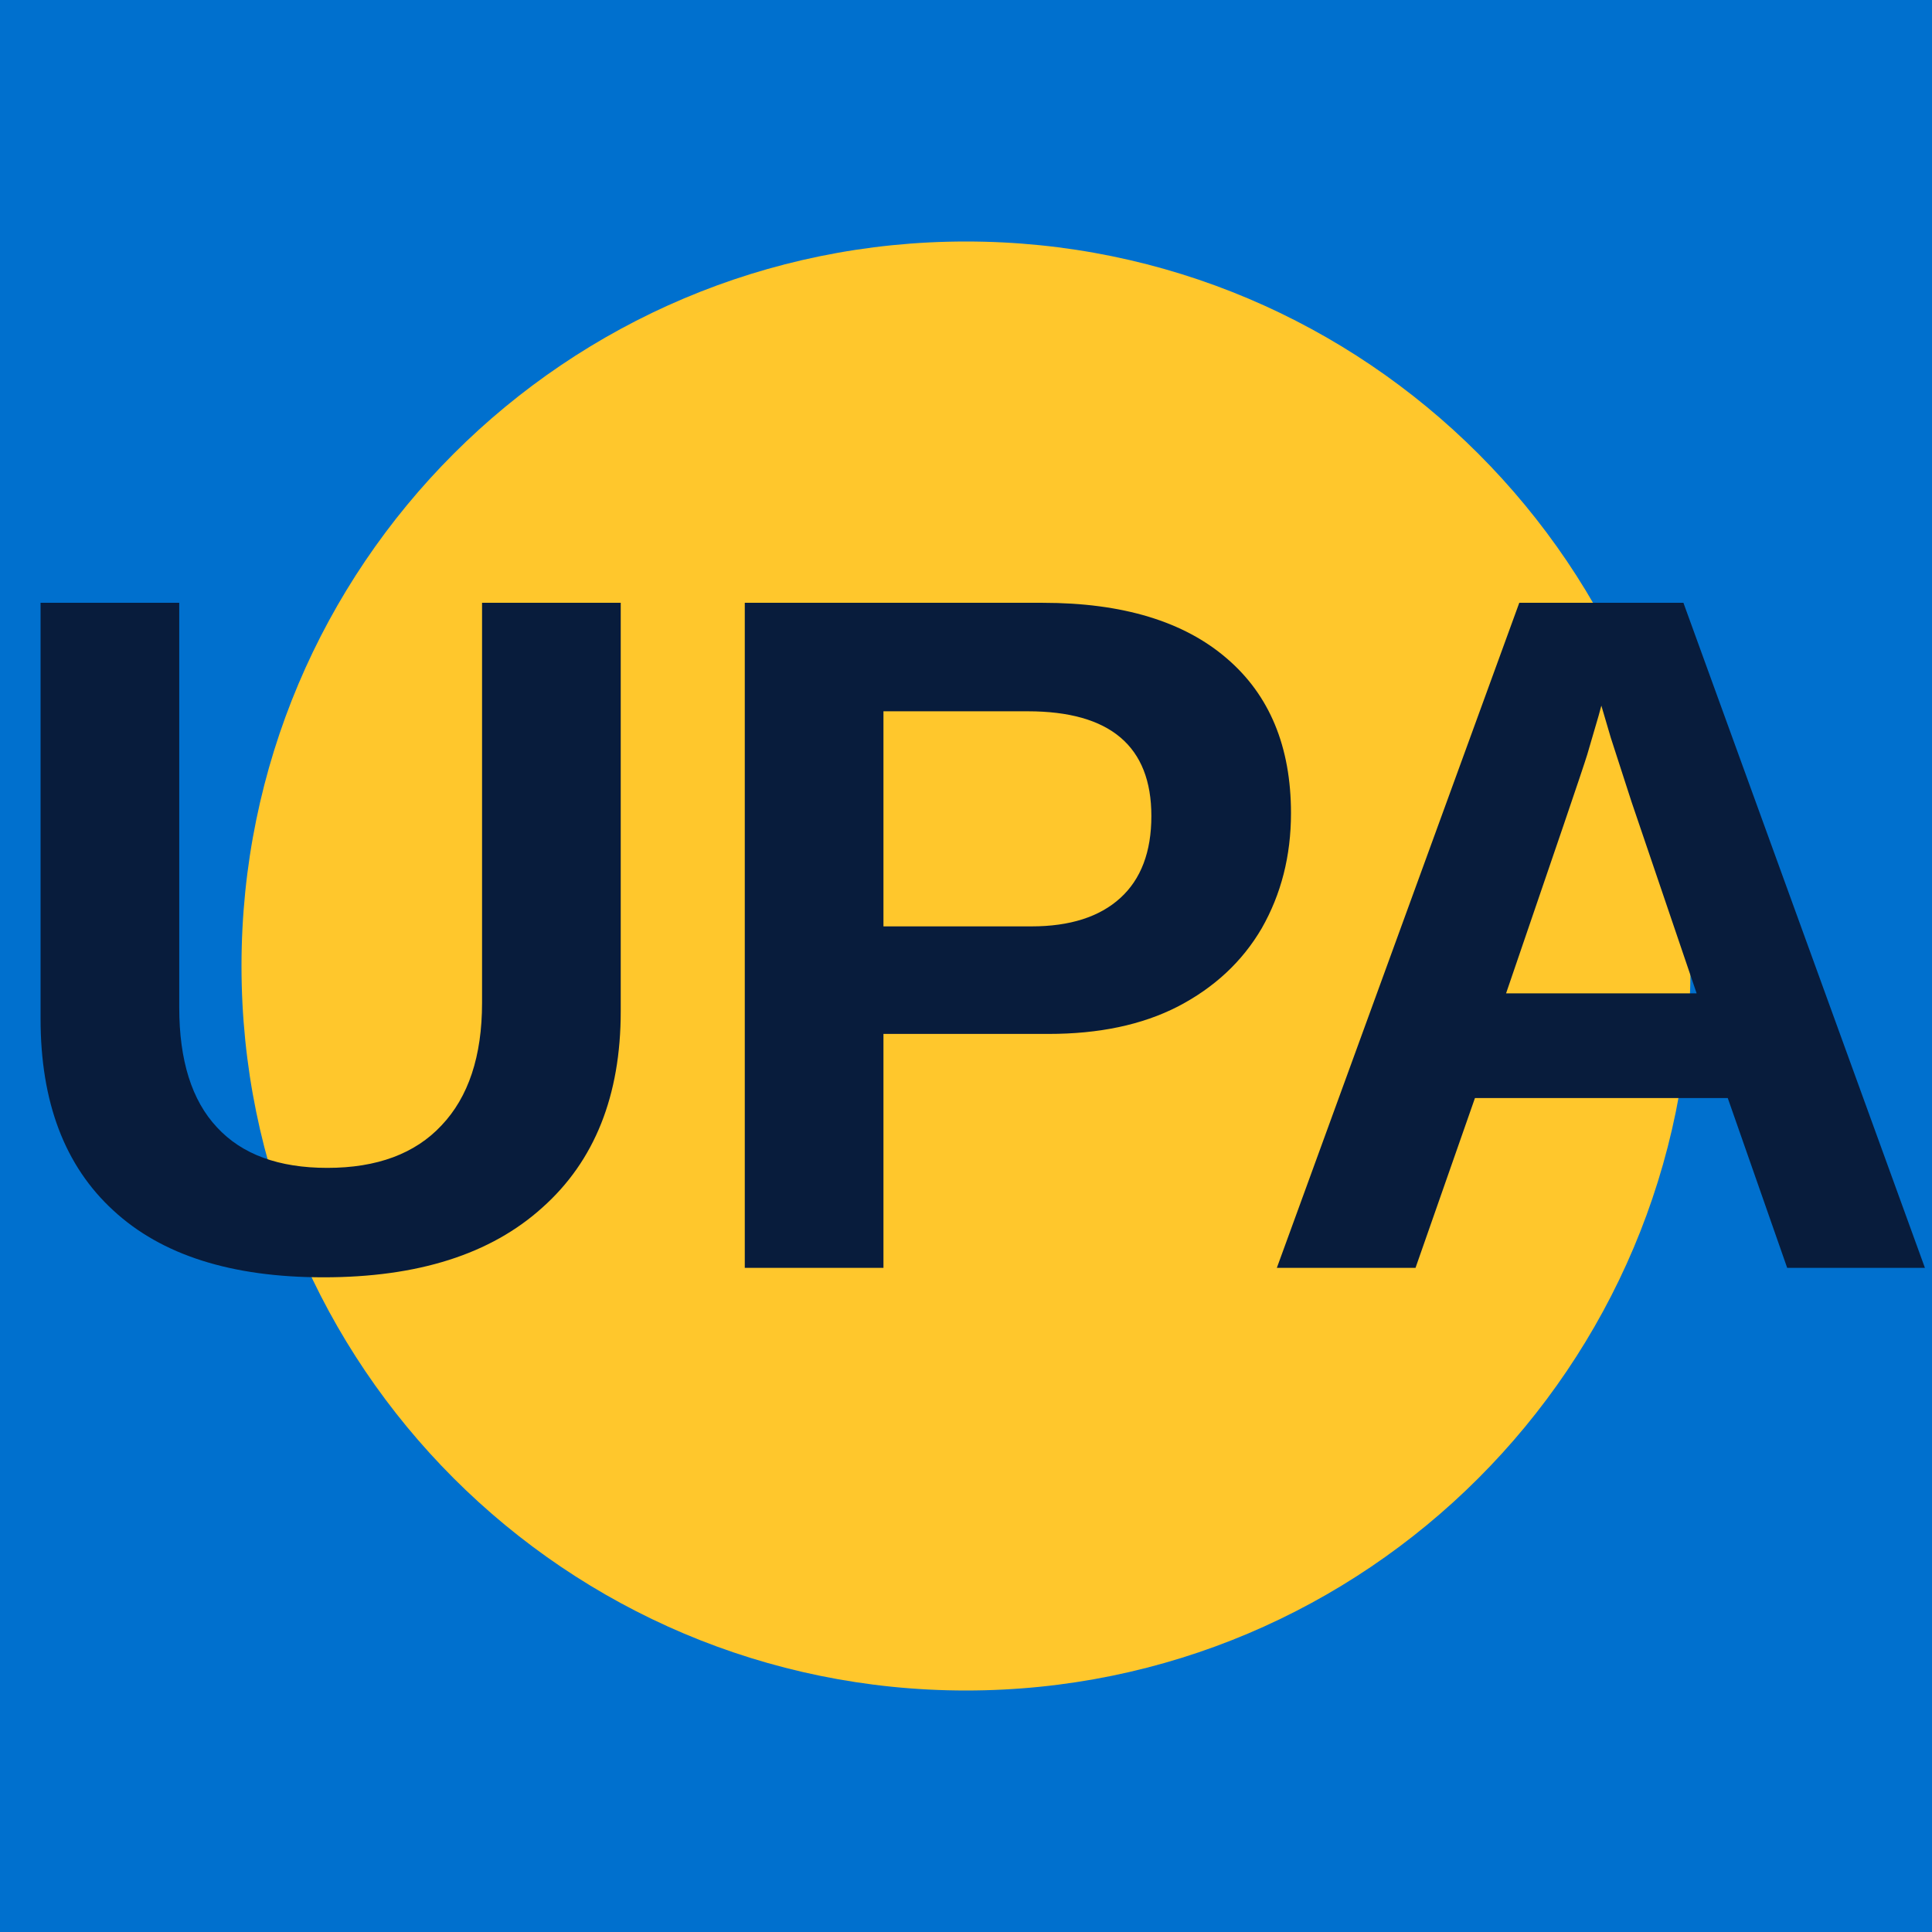
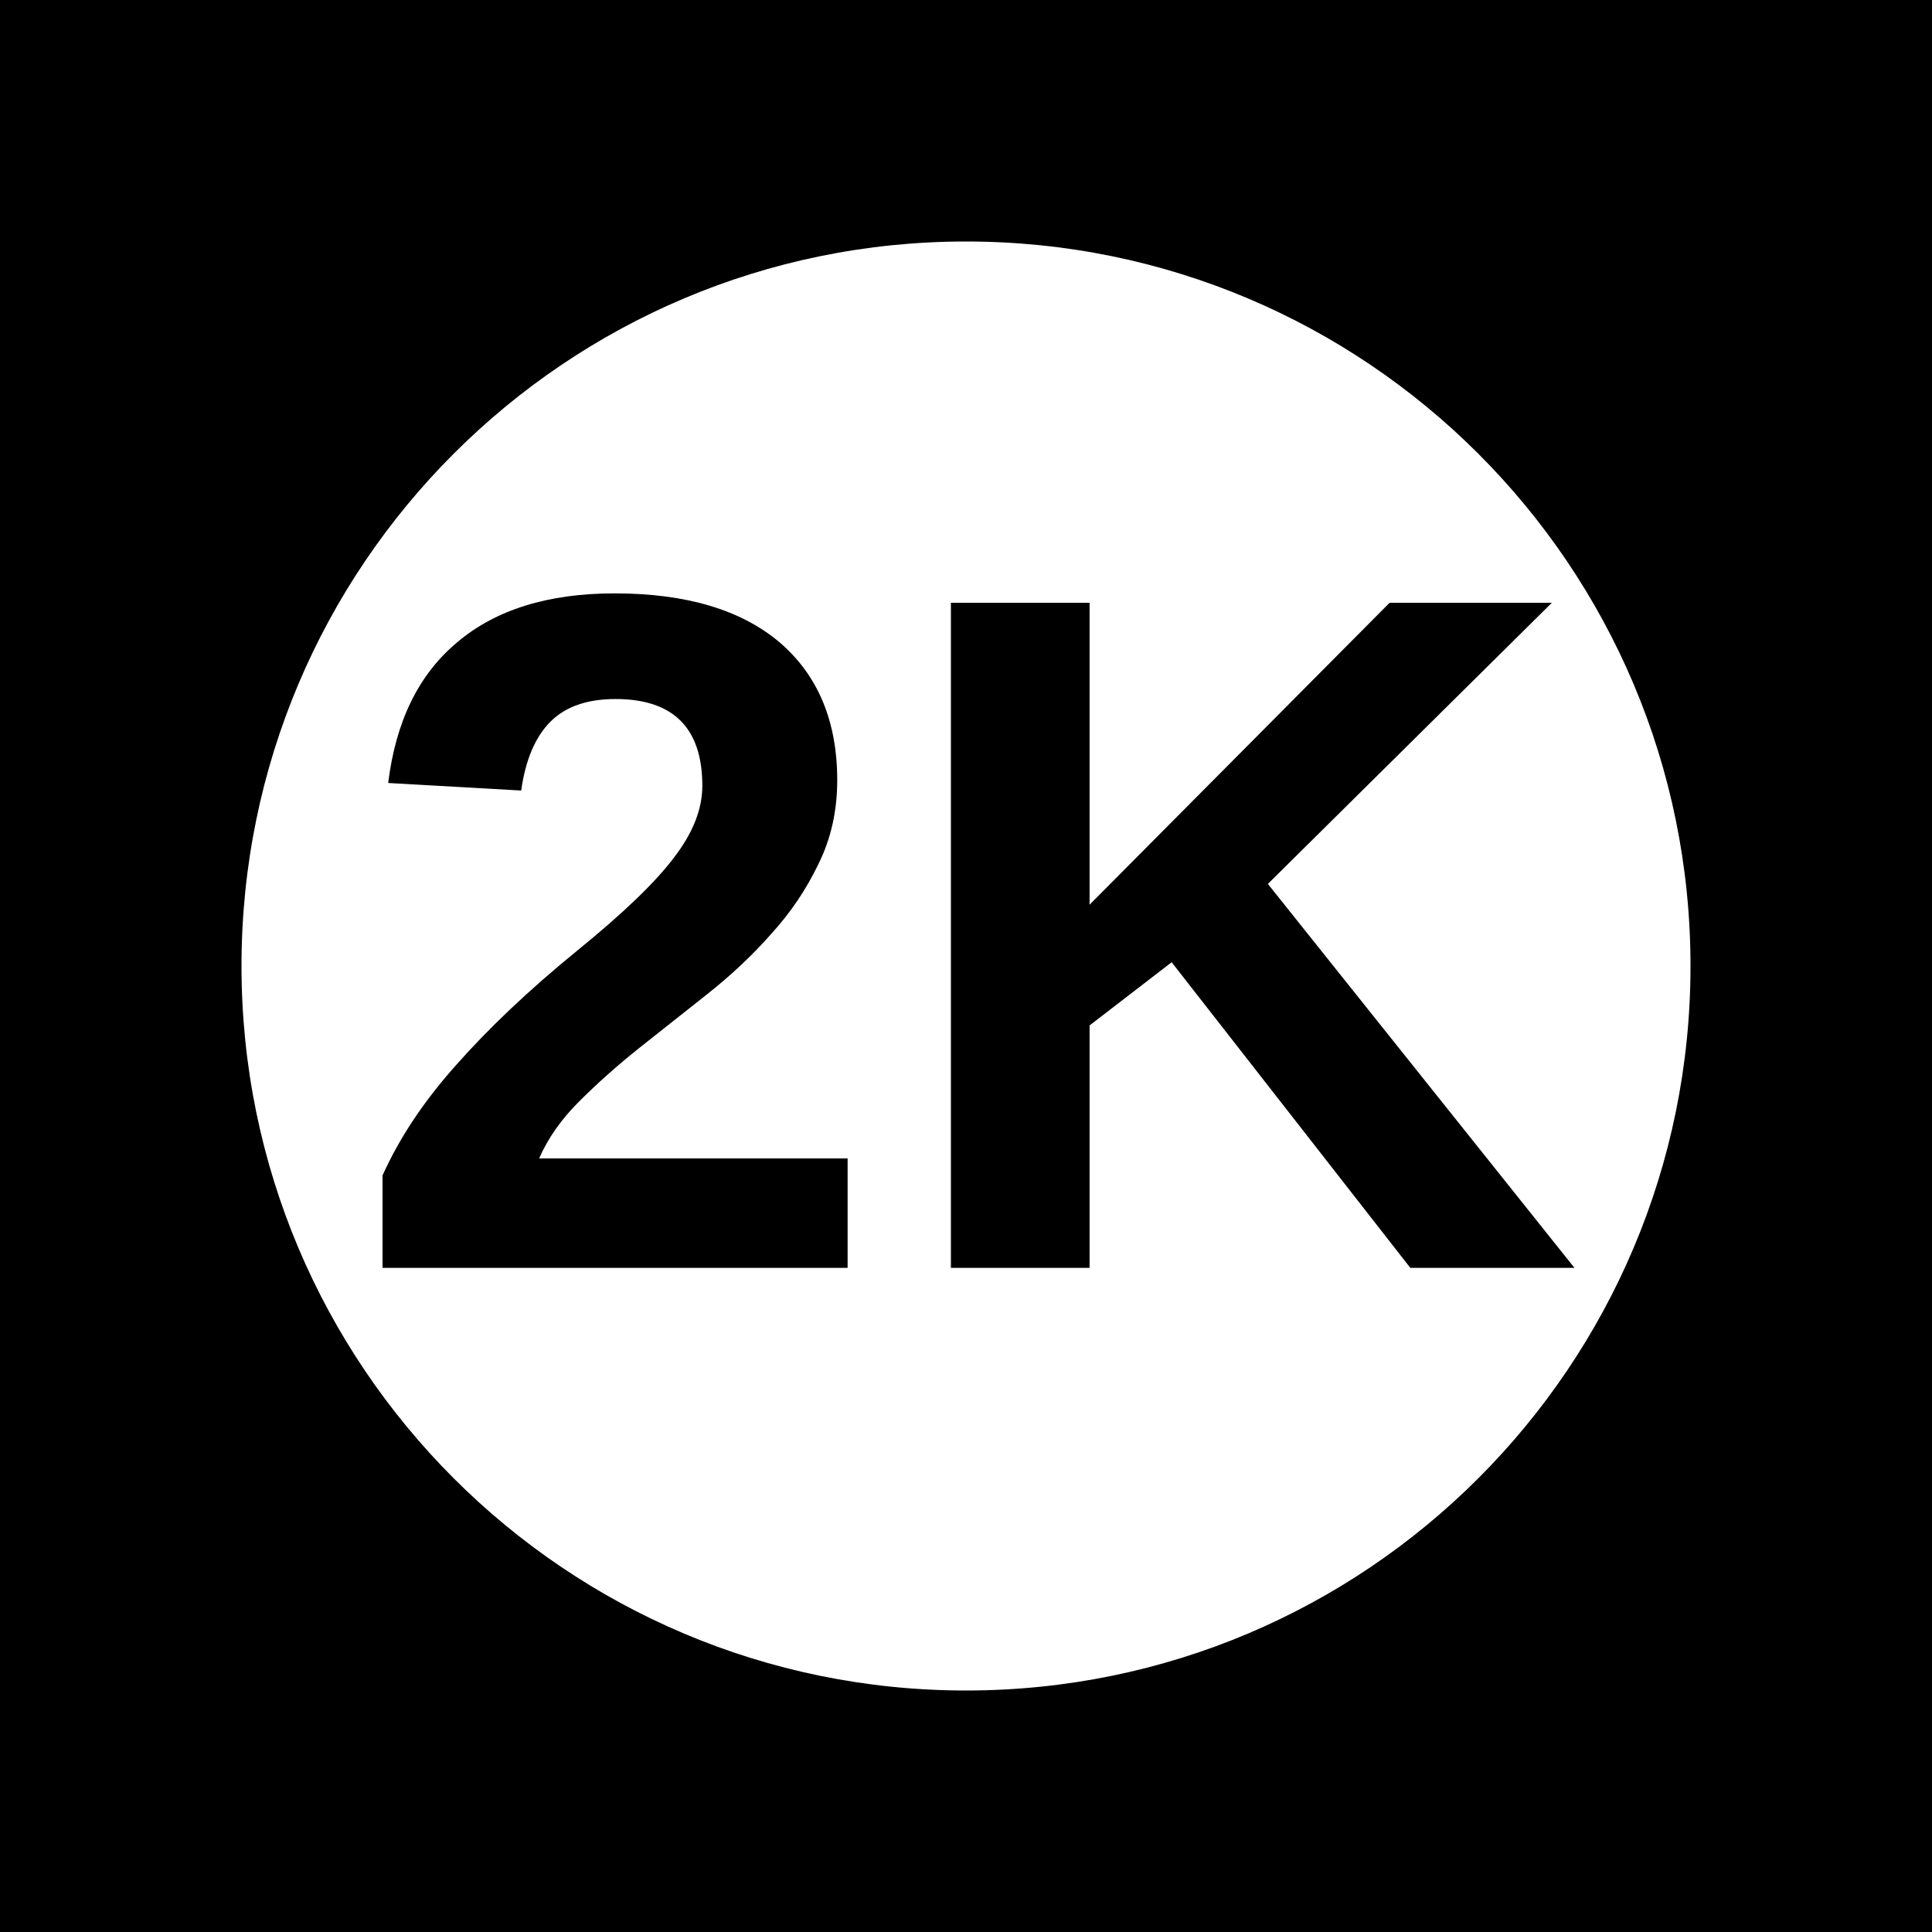
<svg xmlns="http://www.w3.org/2000/svg" width="32" height="32" viewBox="0 0 32 32">
-   <rect width="32" height="32" fill="#0070ce" />
-   <circle cx="16" cy="16" r="12" fill="#ffc72c" />
-   <text x="16" y="21" font-family="Arial" font-size="16" font-weight="bold" text-anchor="middle" fill="#081c3c">UPA</text>
+   <rect width="32" height="32" fill="#000000" />
+   <circle cx="16" cy="16" r="12" fill="#ffffff" />
+   <text x="16" y="21" font-family="Arial" font-size="16" font-weight="bold" text-anchor="middle" fill="#000000">2K</text>
</svg>
